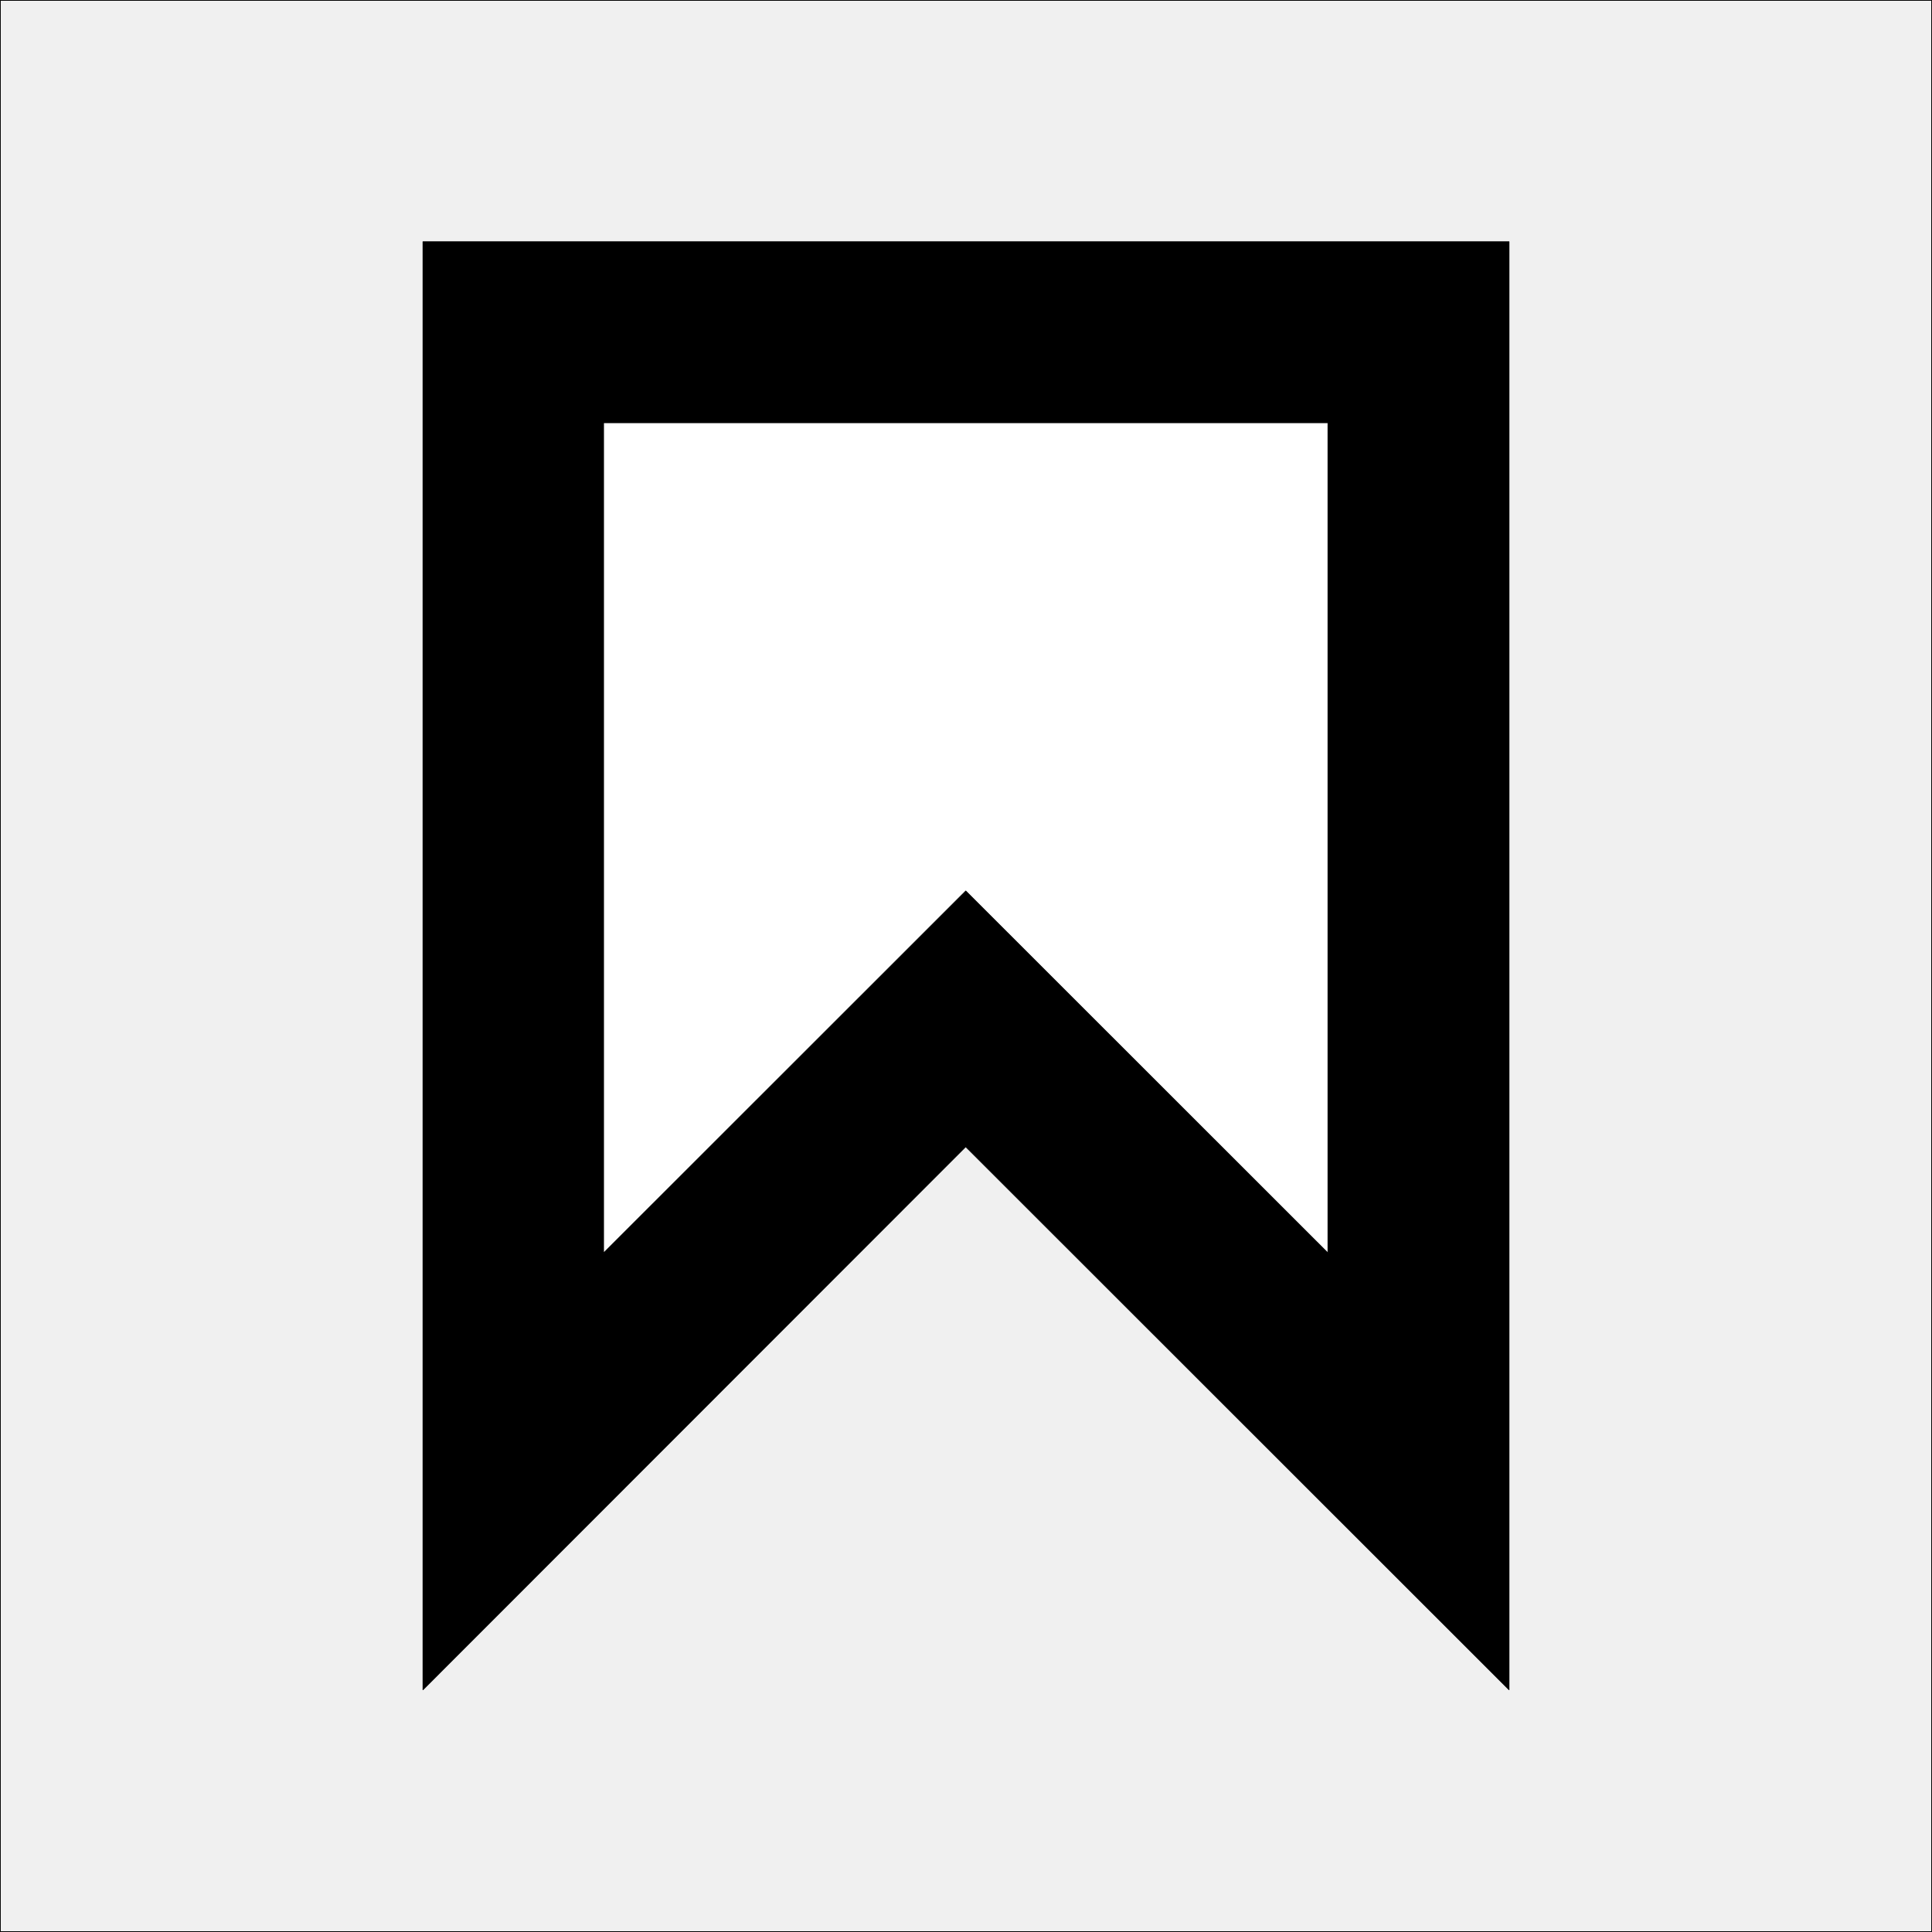
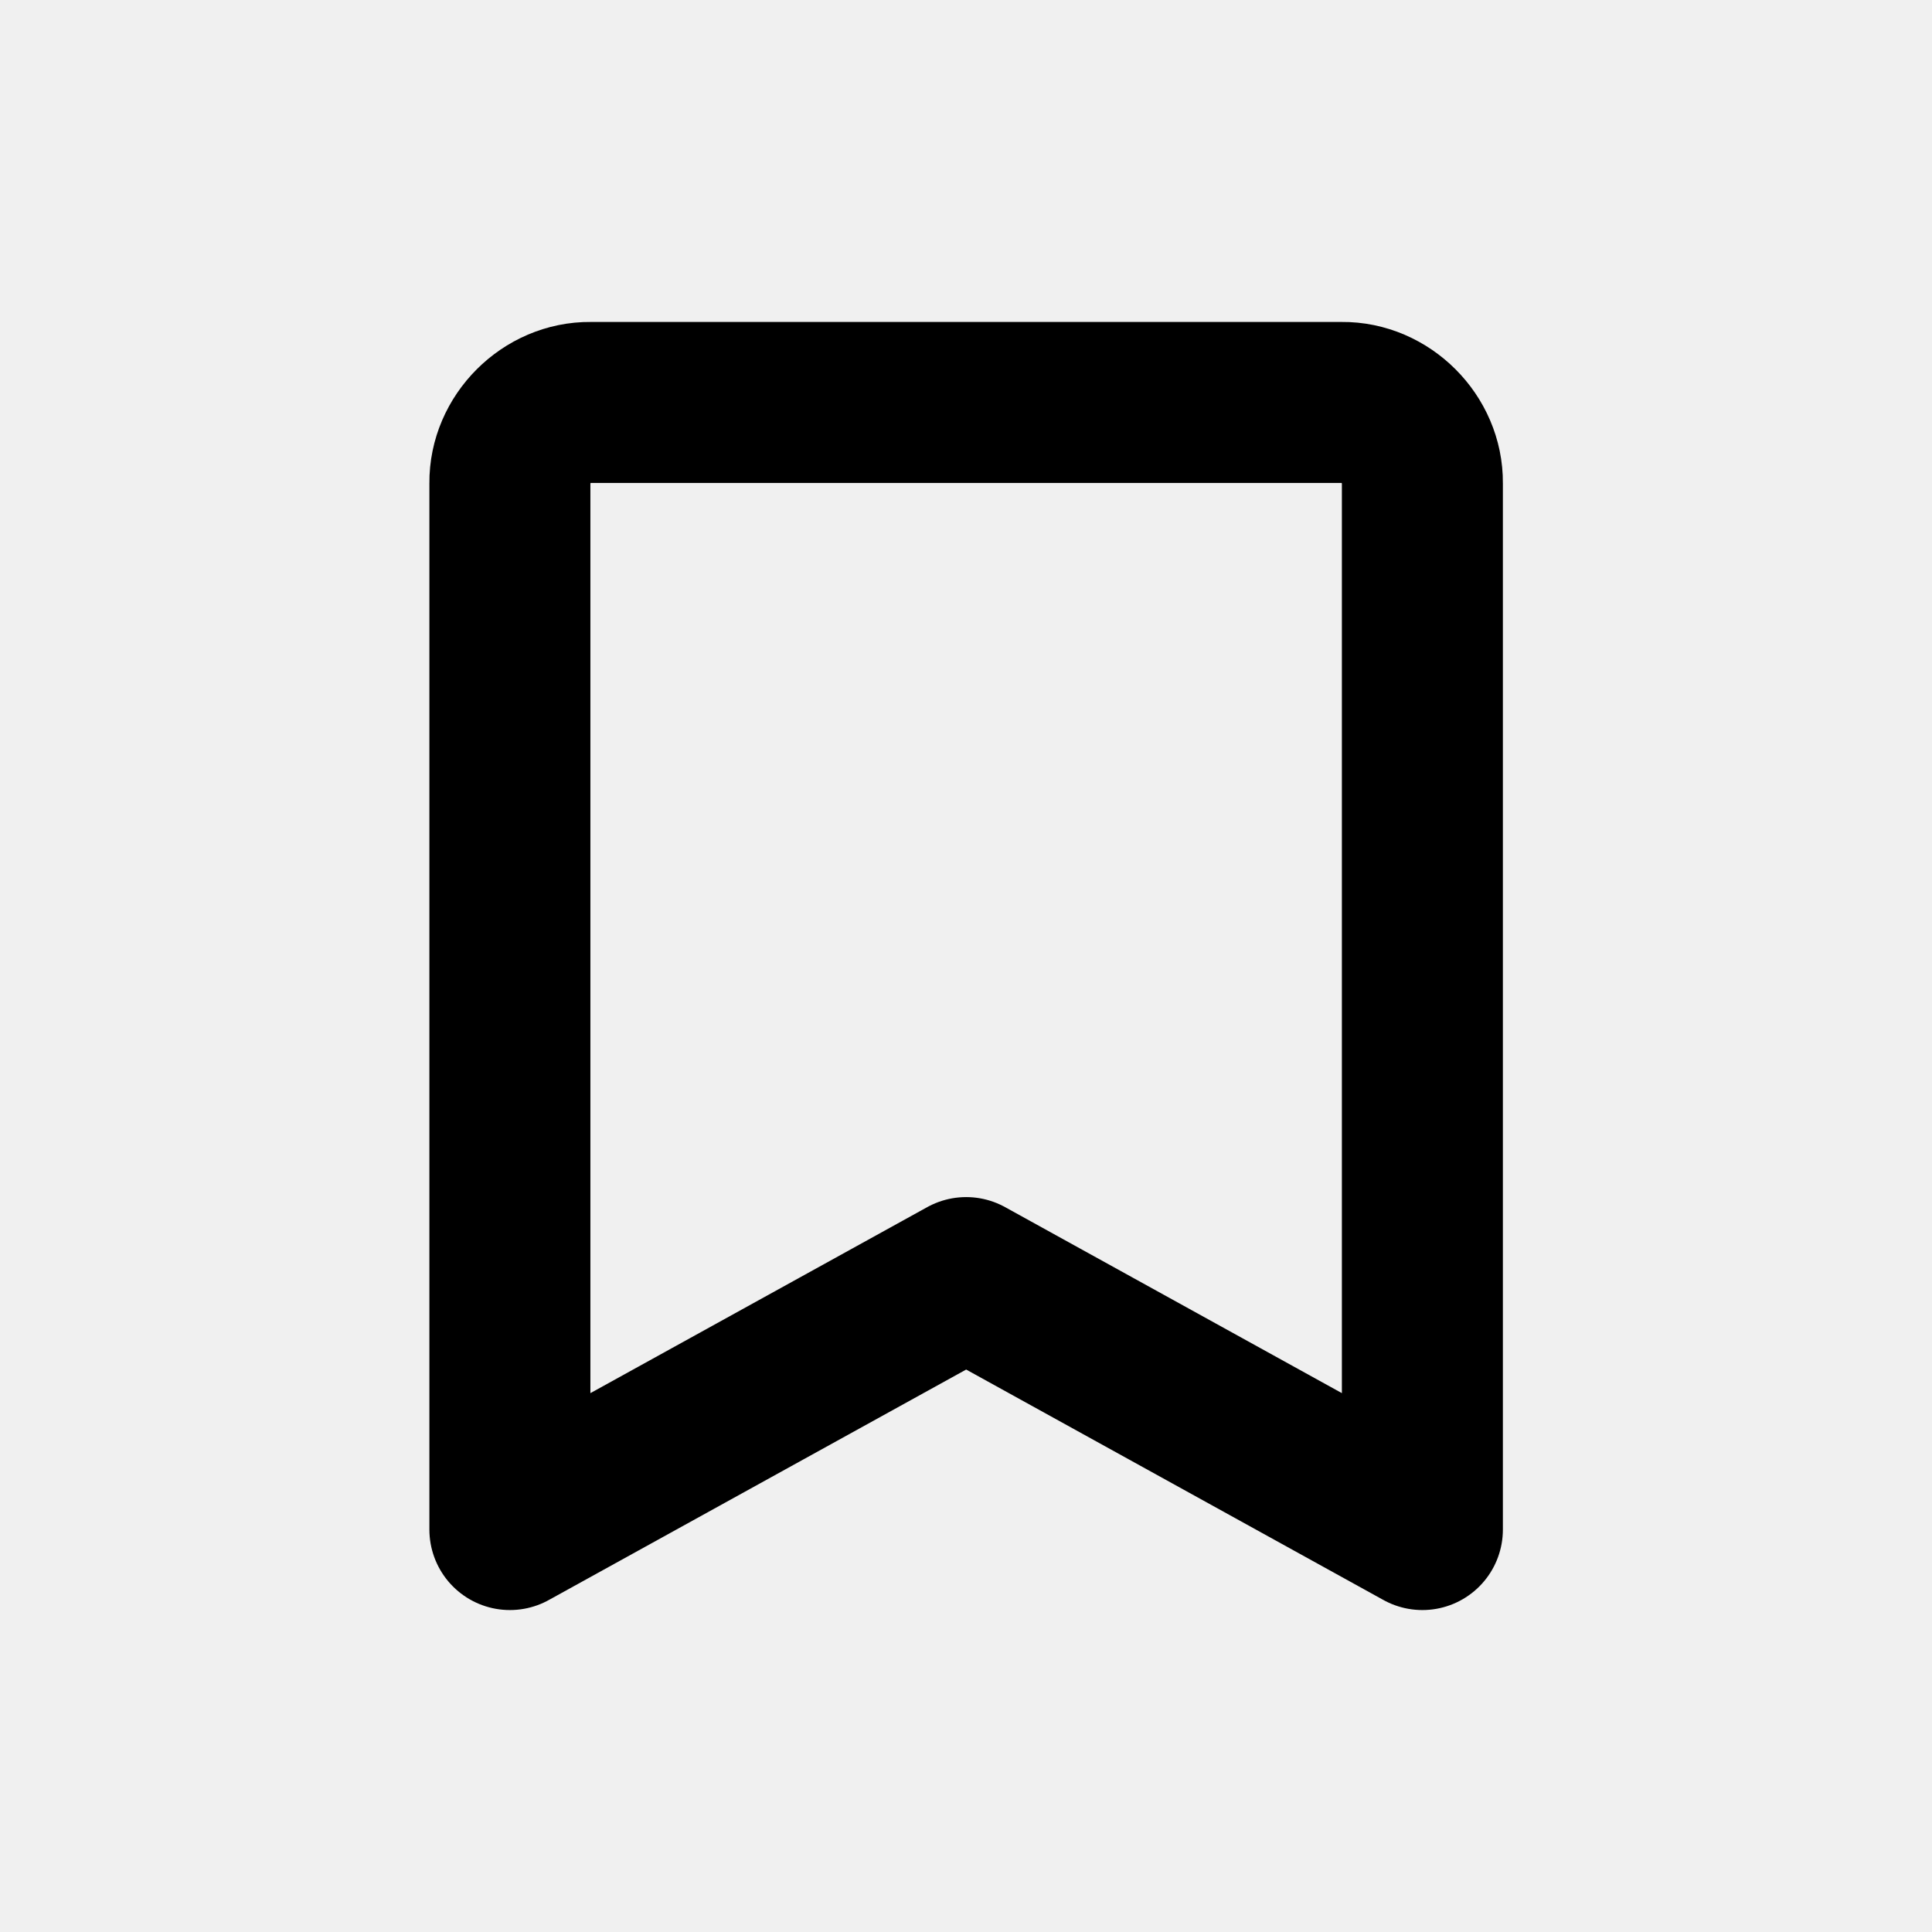
- <svg xmlns="http://www.w3.org/2000/svg" width="32mm" height="32mm" viewBox="0 0 32 32" version="1.1" id="svg8">
+ <svg xmlns="http://www.w3.org/2000/svg" width="36mm" height="36mm" viewBox="0 0 36 36" version="1.1" id="svg8">
  <defs id="defs2">
    <pattern id="EMFhbasepattern" patternUnits="userSpaceOnUse" width="6" height="6" x="0" y="0" />
    <pattern id="EMFhbasepattern-8" patternUnits="userSpaceOnUse" width="6" height="6" x="0" y="0" />
+     <pattern id="EMFhbasepattern-3" patternUnits="userSpaceOnUse" width="6" height="6" x="0" y="0" />
+     <pattern id="EMFhbasepattern-5" patternUnits="userSpaceOnUse" width="6" height="6" x="0" y="0" />
+     <pattern id="EMFhbasepattern-37" patternUnits="userSpaceOnUse" width="6" height="6" x="0" y="0" />
+     <pattern id="EMFhbasepattern-7" patternUnits="userSpaceOnUse" width="6" height="6" x="0" y="0" />
  </defs>
  <g id="layer1">
-     <path style="fill:none;stroke:#000000;stroke-width:0.013px;stroke-linecap:round;stroke-linejoin:round;stroke-miterlimit:4;stroke-dasharray:none;stroke-opacity:1" d="M 0.006,31.994 H 31.994 V 0.006 H 0.006 Z" id="path837" />
-     <path style="fill:#000000;stroke:#000000;stroke-width:0.013px;stroke-linecap:round;stroke-linejoin:round;stroke-miterlimit:4;stroke-dasharray:none;stroke-opacity:1" d="M 24.994,27.987 15.995,18.993 7.006,27.987 V 4.004 H 24.994 Z" id="path839" />
-     <path style="fill:#ffffff;stroke:#000000;stroke-width:0.013px;stroke-linecap:round;stroke-linejoin:round;stroke-miterlimit:4;stroke-dasharray:none;stroke-opacity:1" d="m 21.995,20.754 -5.999,-5.996 -5.999,5.996 V 7.002 H 21.995 Z" id="path841" />
+     <path style="fill:none;stroke:none;stroke-width:0.013px;stroke-linecap:round;stroke-linejoin:round;stroke-miterlimit:4;stroke-dasharray:none;stroke-opacity:1" d="M 0,36 H 36 V 0 H 0 Z" id="path840" />
+     <path style="fill:none;stroke:#000000;stroke-width:3;stroke-linecap:round;stroke-linejoin:round;stroke-miterlimit:4;stroke-dasharray:none;stroke-opacity:1" d="M 26.504,28.501 V 9 c 0.008,-0.811 -0.689,-1.51 -1.501,-1.501 l -14,1.44e-5 C 10.191,7.49 9.493,8.188 9.501,9 l 1.94e-5,19.501 8.502,-4.695 z" id="path852" />
  </g>
</svg>
